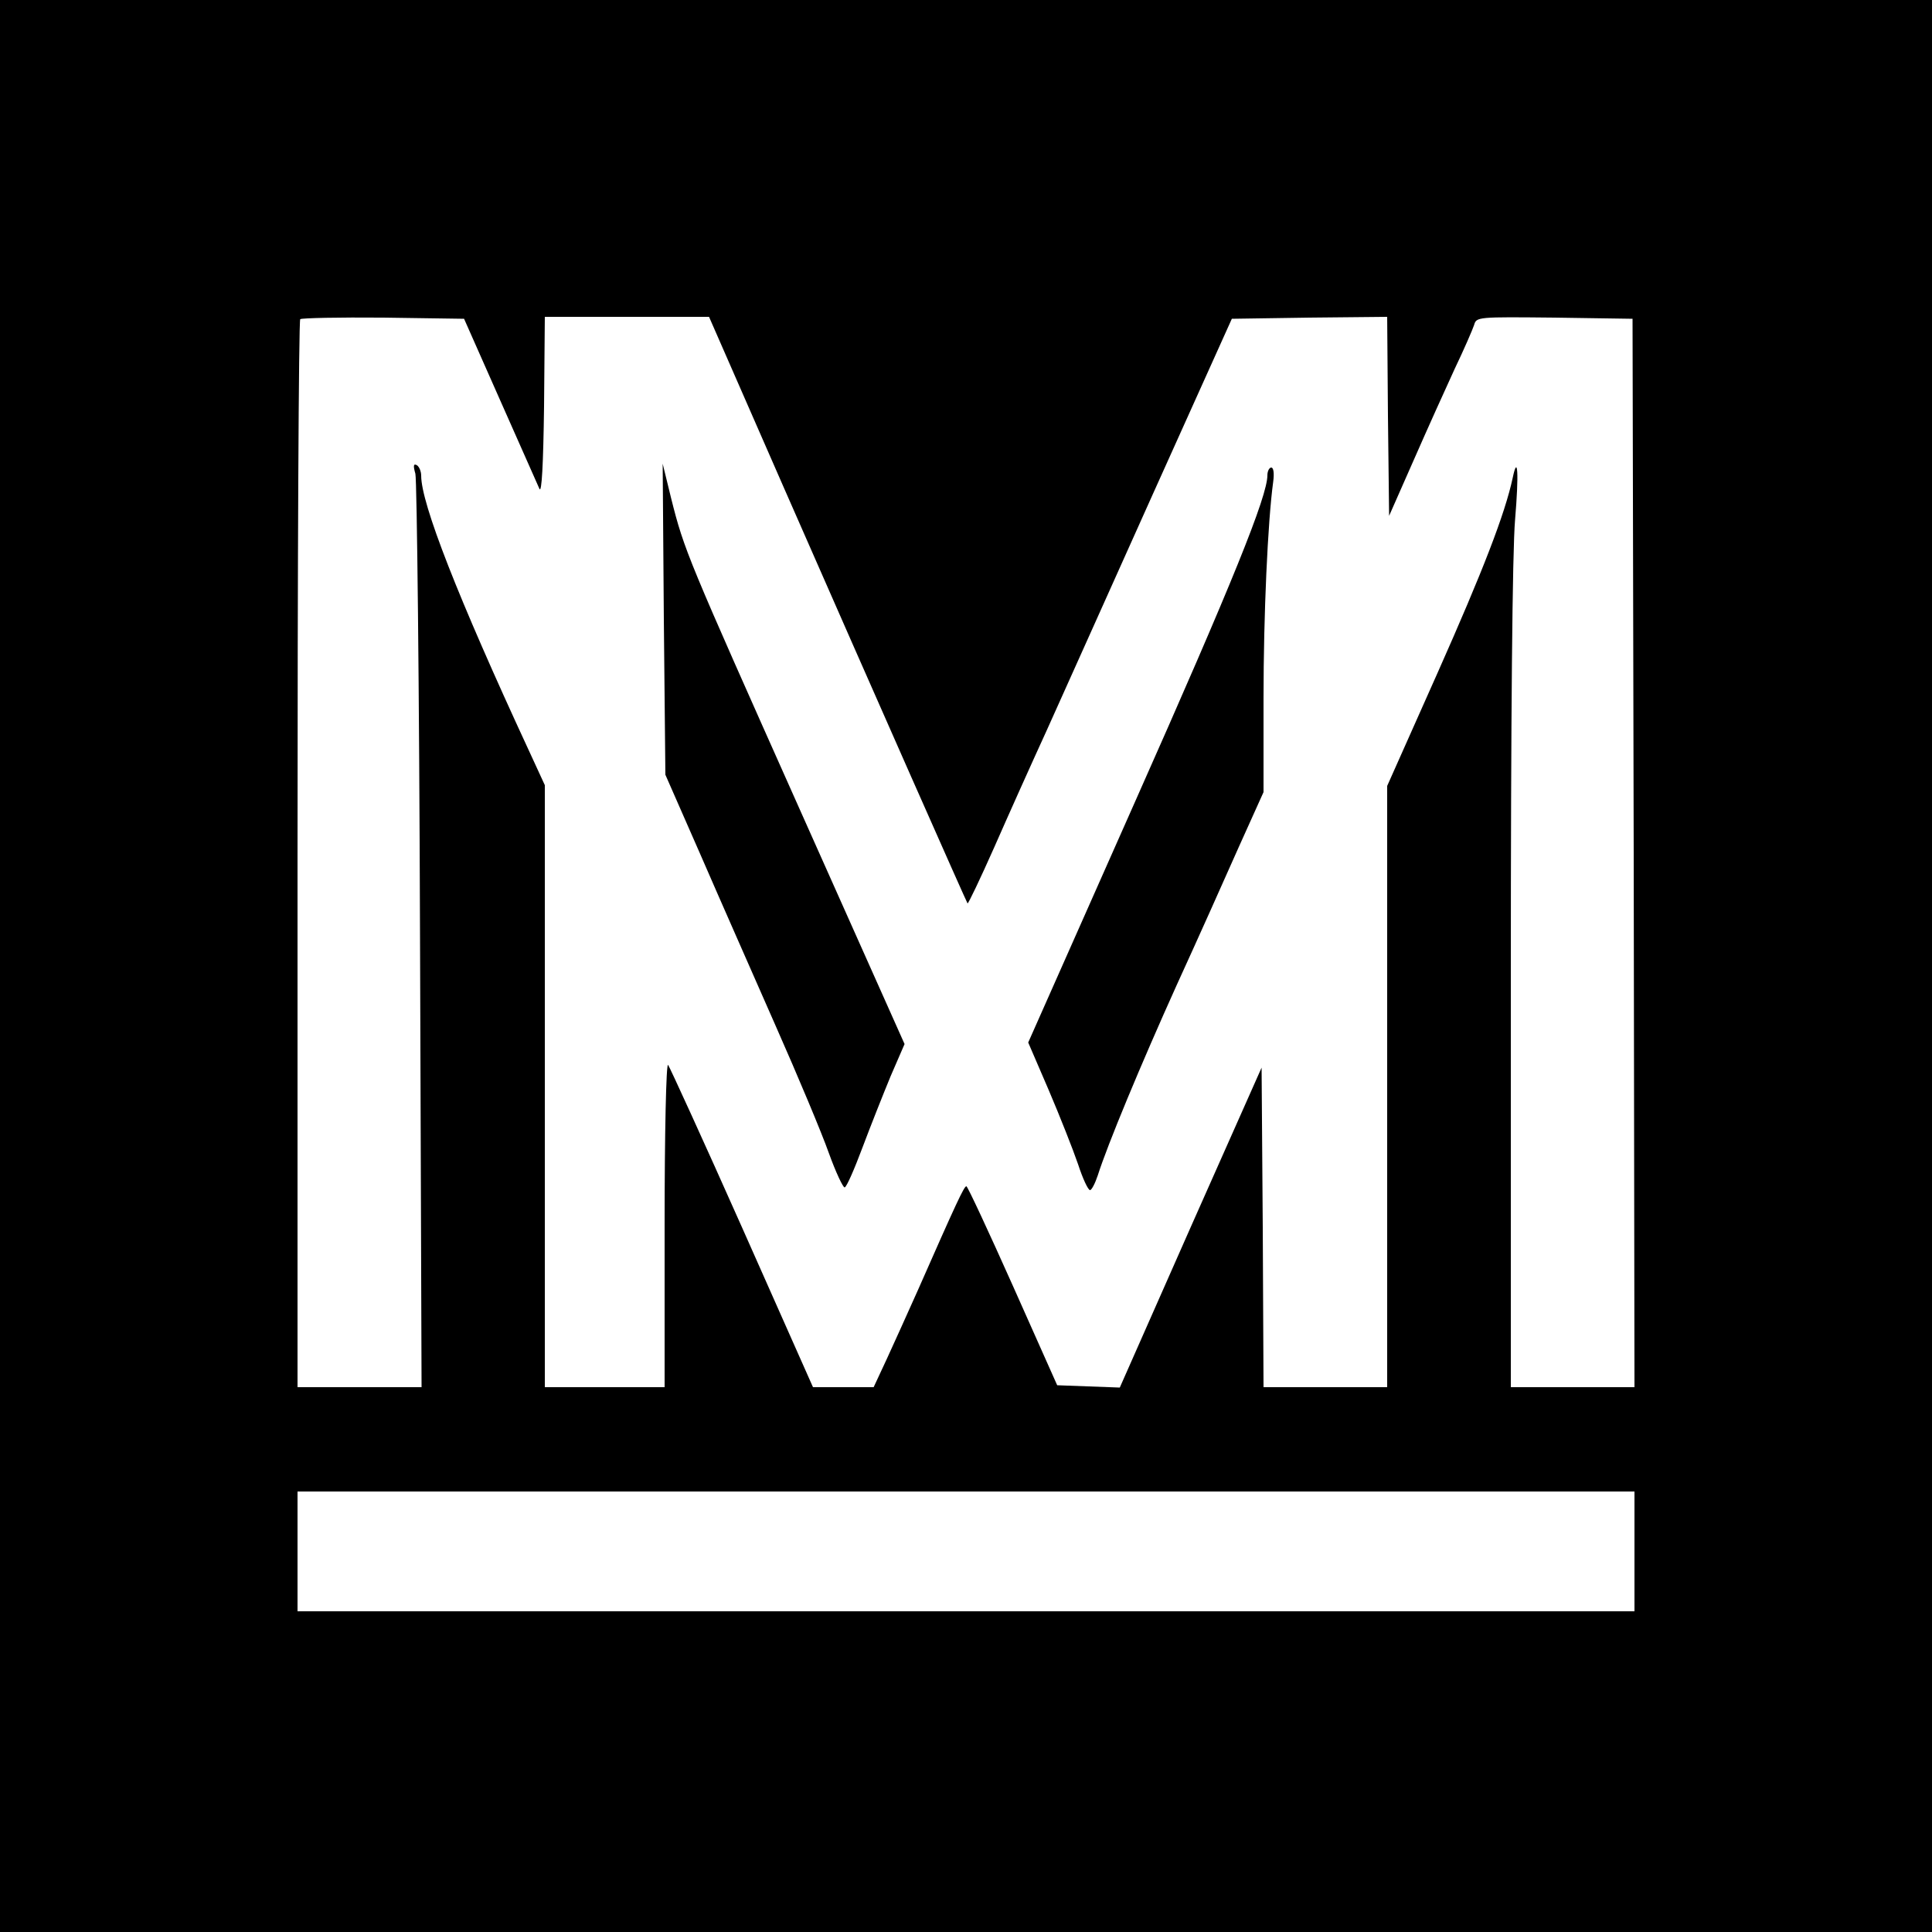
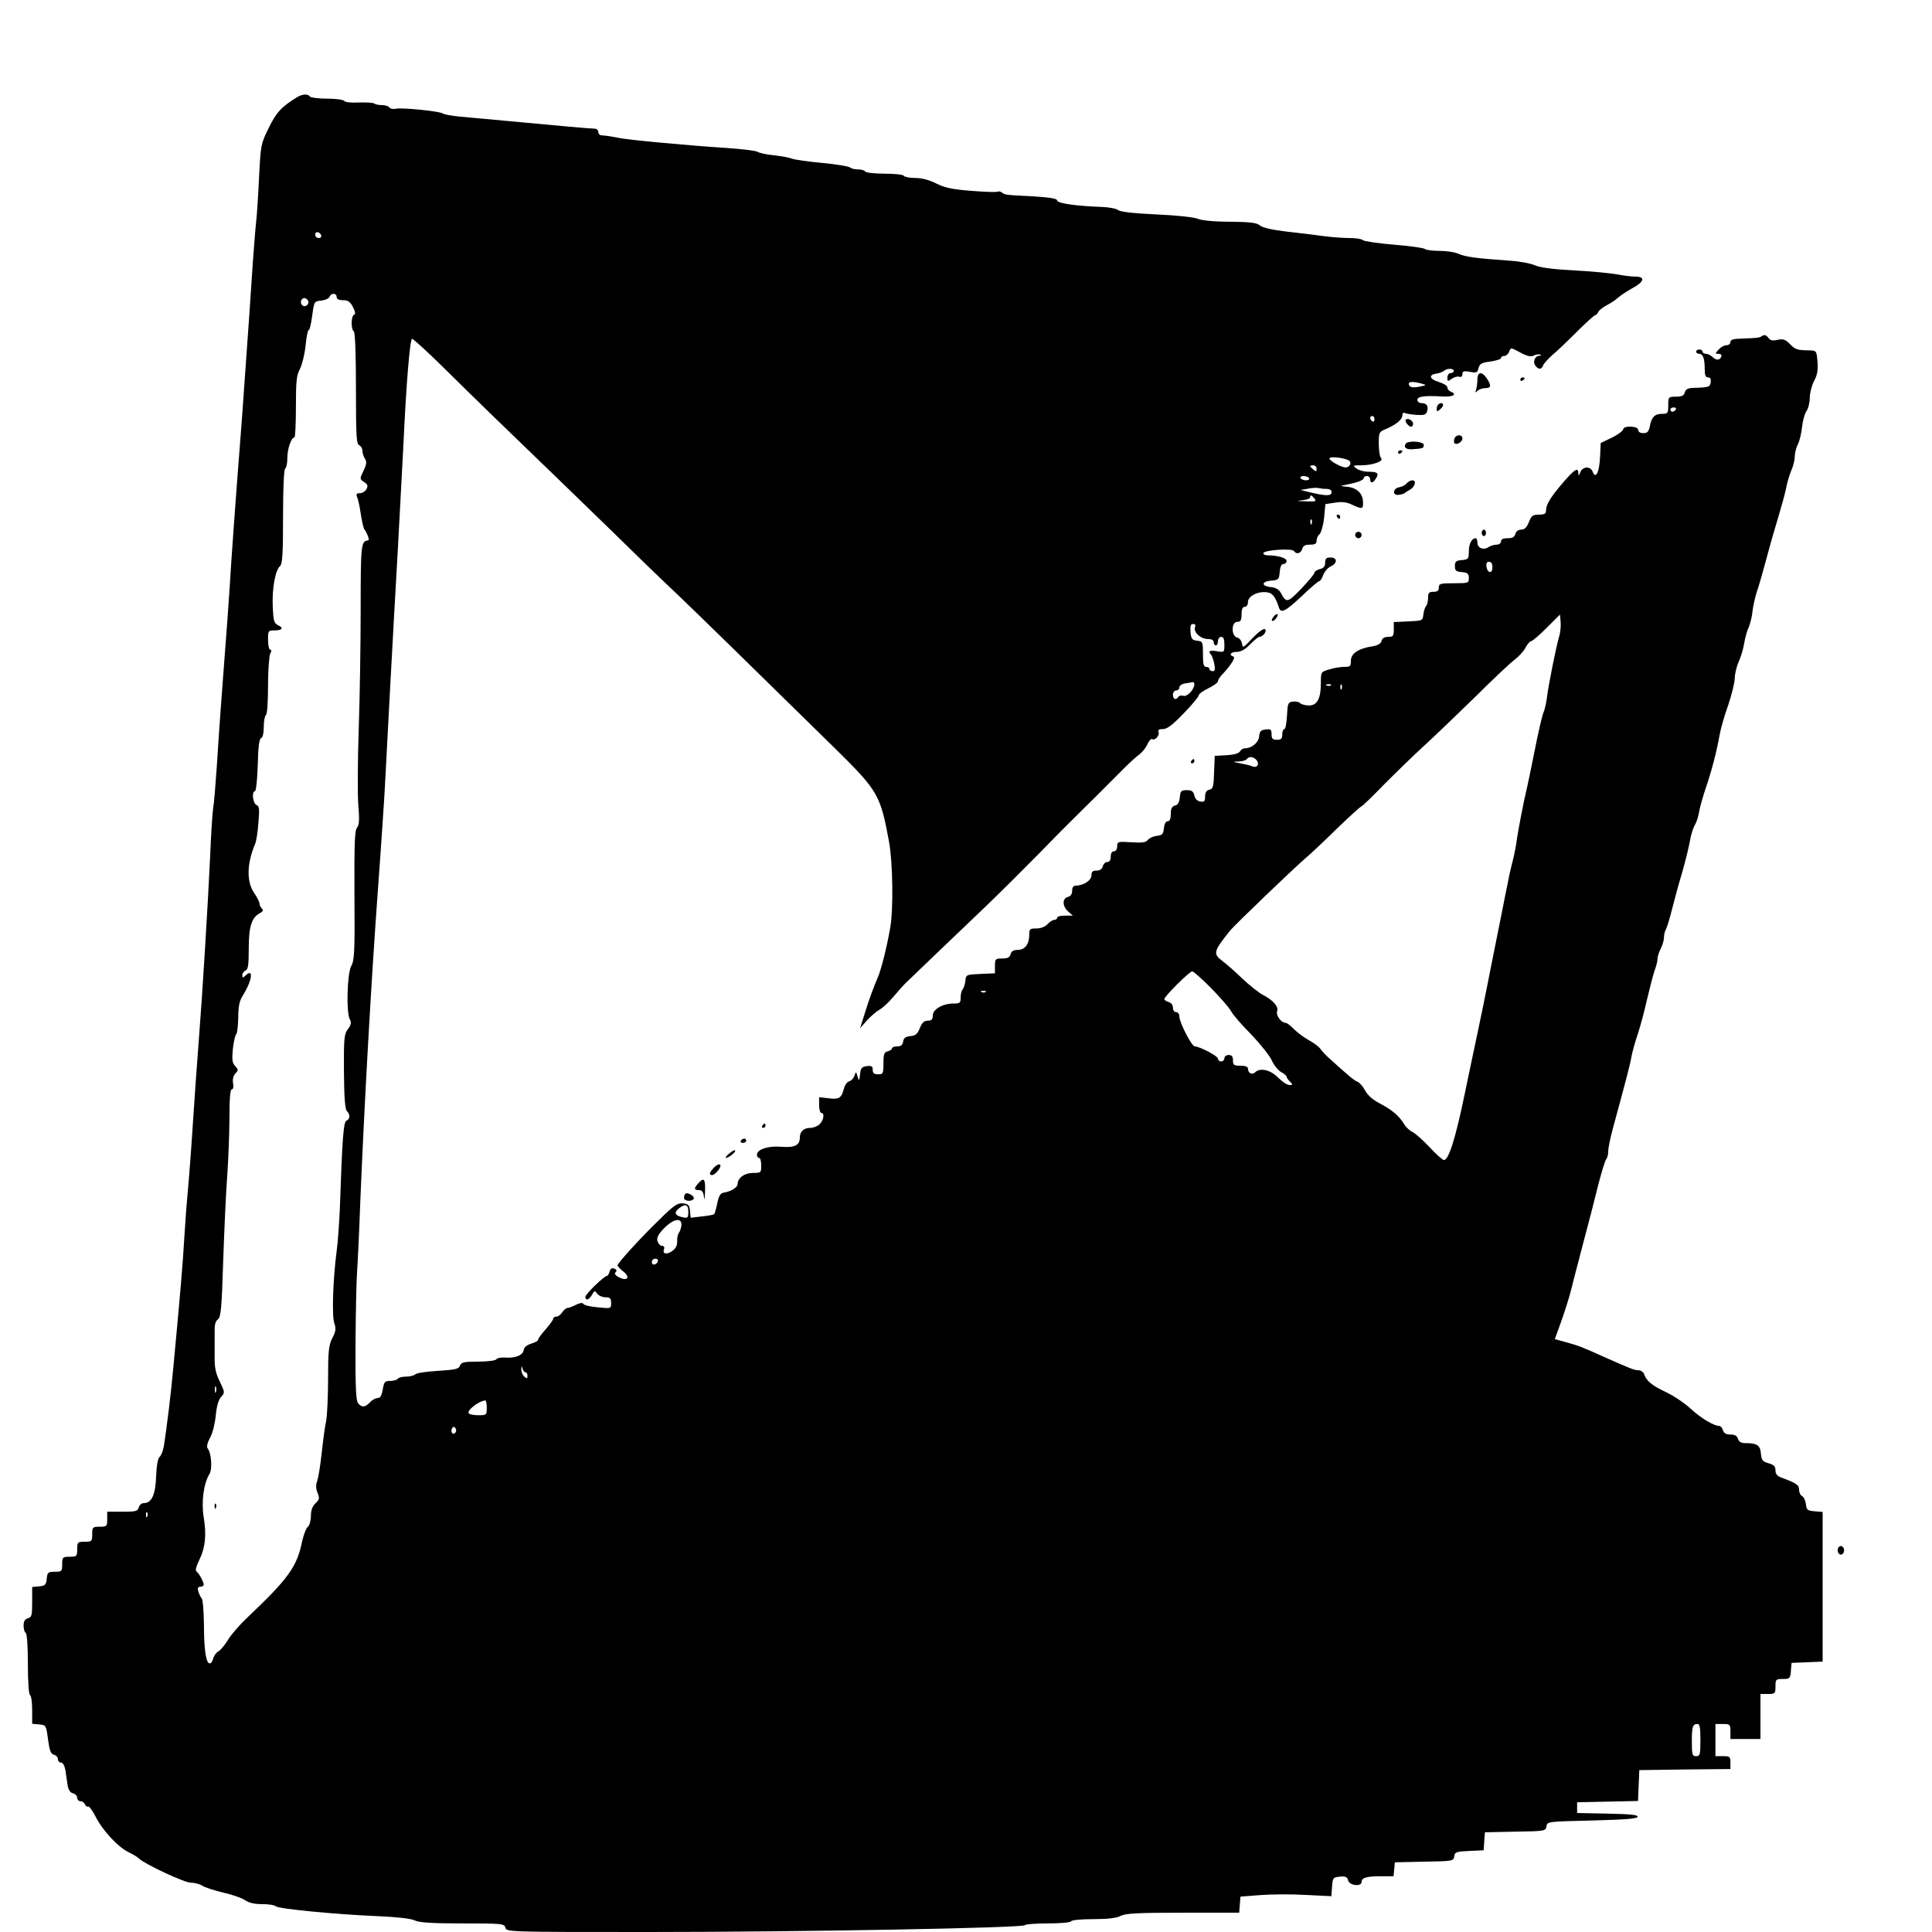
- <svg xmlns="http://www.w3.org/2000/svg" version="1.0" width="500pt" height="500pt" viewBox="0 0 500 500" preserveAspectRatio="xMidYMid meet">
-   <g transform="translate(0,500) scale(0.1,-0.1)" fill="#000000" stroke="none">
-     <path d="M0 2500 l0 -2500 2500 0 2500 0 0 2500 0 2500 -2500 0 -2500 0 0 -2500z m1294 1465 c51 -115 97 -219 102 -230 6 -13 10 63 12 213 l2 232 213 0 212 0 194 -443 c248 -565 472 -1071 475 -1075 2 -1 33 64 69 145 36 82 97 218 136 303 38 85 162 360 274 610 l205 455 201 3 201 2 2 -257 3 -258 64 145 c35 80 83 186 106 236 24 50 46 101 50 113 6 21 9 21 208 19 l202 -3 3 -1382 2 -1383 -160 0 -160 0 0 1059 c0 675 4 1106 11 1186 10 120 7 171 -6 109 -20 -94 -78 -243 -194 -504 l-131 -294 0 -778 0 -778 -160 0 -160 0 -2 414 -3 413 -184 -414 -183 -414 -81 3 -81 3 -115 258 c-63 141 -117 257 -120 257 -6 0 -26 -43 -126 -270 -26 -58 -62 -138 -80 -177 l-34 -73 -78 0 -79 0 -183 412 c-101 227 -188 417 -192 422 -5 6 -9 -178 -9 -412 l0 -422 -155 0 -155 0 0 779 0 779 -41 89 c-185 399 -279 640 -279 712 0 11 -5 23 -11 27 -9 5 -10 -1 -4 -22 4 -16 10 -554 12 -1196 l4 -1168 -160 0 -161 0 0 1378 c0 758 3 1382 7 1386 4 3 101 5 215 4 l209 -3 93 -210z m2936 -2980 l0 -155 -1730 0 -1730 0 0 155 0 155 1730 0 1730 0 0 -155z" />
-     <path d="M1718 3397 l4 -402 90 -205 c49 -113 137 -312 195 -444 58 -131 120 -279 138 -330 18 -50 37 -90 41 -89 5 1 25 47 46 103 21 56 54 139 73 185 l36 83 -272 609 c-291 652 -298 668 -332 803 l-22 90 3 -403z" />
-     <path d="M3280 3770 c0 -54 -90 -277 -343 -846 l-276 -622 53 -123 c29 -68 63 -154 76 -192 12 -37 26 -67 31 -67 4 0 13 17 20 38 25 79 111 286 204 492 54 118 126 279 161 358 l64 142 0 243 c0 217 11 458 25 560 3 22 1 37 -5 37 -5 0 -10 -9 -10 -20z" />
+ <svg xmlns="http://www.w3.org/2000/svg" version="1.0" width="901pt" height="901pt" viewBox="0 0 901 901" preserveAspectRatio="xMidYMid meet">
+   <g transform="translate(0,901) scale(0.1,-0.1)" fill="#000000" stroke="none">
+     <path d="M1386 8557 c-72 -44 -97 -70 -133 -144 -37 -75 -37 -78 -45 -232 -4 -86 -10 -176 -13 -201 -3 -25 -10 -112 -16 -195 -10 -156 -22 -327 -39 -562 -5 -76 -14 -199 -20 -273 -21 -268 -42 -558 -50 -695 -5 -77 -14 -201 -20 -275 -14 -183 -27 -354 -39 -545 -6 -88 -13 -175 -17 -194 -3 -19 -10 -120 -14 -225 -11 -234 -36 -642 -51 -831 -11 -142 -20 -268 -38 -540 -6 -82 -13 -172 -16 -200 -3 -27 -10 -117 -15 -200 -8 -137 -18 -253 -51 -605 -11 -126 -33 -301 -45 -375 -4 -22 -13 -44 -20 -50 -8 -6 -14 -41 -16 -91 -3 -86 -21 -124 -58 -124 -10 0 -20 -9 -23 -20 -5 -18 -14 -20 -76 -20 l-71 0 0 -35 c0 -33 -2 -35 -35 -35 -33 0 -35 -2 -35 -35 0 -33 -2 -35 -35 -35 -33 0 -35 -2 -35 -35 0 -33 -2 -35 -35 -35 -33 0 -35 -2 -35 -35 0 -33 -2 -35 -34 -35 -32 0 -35 -3 -38 -32 -3 -29 -7 -33 -35 -36 l-33 -3 0 -71 c0 -61 -2 -70 -20 -75 -14 -4 -20 -14 -20 -34 0 -15 4 -31 10 -34 6 -4 10 -63 10 -145 0 -82 4 -141 10 -145 6 -3 10 -35 10 -70 l0 -64 33 -3 c32 -3 32 -4 41 -70 7 -52 13 -68 27 -71 11 -3 19 -12 19 -21 0 -9 7 -16 15 -16 8 0 16 -14 20 -35 3 -19 7 -50 10 -69 4 -23 12 -36 25 -39 11 -3 20 -12 20 -21 0 -9 7 -16 15 -16 9 0 18 -7 21 -15 4 -8 10 -12 15 -10 4 3 20 -18 35 -47 31 -63 105 -143 154 -166 19 -9 41 -22 49 -30 27 -26 211 -112 241 -112 17 0 41 -6 53 -14 12 -8 56 -22 97 -32 41 -9 87 -25 102 -35 18 -13 43 -19 80 -19 30 0 58 -4 64 -10 12 -12 280 -38 474 -46 91 -4 156 -11 174 -20 22 -10 79 -14 223 -14 186 0 195 -1 200 -20 5 -20 14 -20 667 -20 709 0 1756 19 1756 32 0 4 47 8 104 8 59 0 108 4 111 10 3 6 50 10 104 10 68 0 108 5 127 15 24 12 78 15 291 15 l262 0 3 38 3 37 90 7 c50 4 145 5 212 1 l122 -6 3 44 c3 42 5 44 36 47 27 3 35 -1 39 -17 6 -25 63 -31 63 -7 0 19 23 26 90 26 l59 0 3 33 3 32 137 3 c133 2 137 3 140 25 3 20 9 22 70 25 l67 3 3 42 3 42 142 3 c138 2 142 3 145 25 3 22 5 22 212 27 152 4 210 8 213 17 3 9 -31 13 -139 15 l-143 3 0 25 0 25 142 3 142 3 3 72 3 72 213 3 212 2 0 30 c0 28 -3 30 -35 30 l-35 0 0 75 0 75 35 0 c33 0 35 -2 35 -35 l0 -35 70 0 70 0 0 105 0 105 35 0 c33 0 35 2 35 35 0 33 2 35 34 35 33 0 35 2 38 38 l3 37 73 3 72 3 0 349 0 349 -37 3 c-34 3 -38 6 -41 33 -2 17 -10 34 -18 38 -8 4 -14 18 -14 30 0 22 -12 30 -82 56 -20 7 -28 17 -28 34 0 19 -8 26 -32 33 -29 8 -33 15 -36 46 -3 38 -18 48 -74 48 -18 0 -29 7 -33 20 -4 14 -15 20 -35 20 -20 0 -31 6 -35 20 -3 11 -11 20 -17 20 -25 0 -87 37 -133 80 -28 26 -80 61 -116 78 -66 31 -91 52 -102 85 -4 9 -16 17 -27 17 -19 0 -38 8 -155 60 -102 46 -122 54 -176 69 l-58 16 20 55 c24 65 48 141 60 190 4 19 29 112 53 205 25 94 57 217 71 275 15 58 31 109 36 115 5 5 9 21 9 35 0 15 9 60 20 101 68 250 83 308 89 344 4 22 17 67 28 100 11 33 31 105 43 160 13 55 29 117 36 138 8 20 14 46 14 56 0 10 7 32 15 47 8 16 15 39 15 52 0 12 4 30 10 40 5 9 18 53 29 97 11 44 32 121 47 170 14 50 30 114 35 143 5 30 16 63 23 75 8 12 17 40 20 62 4 22 18 72 31 110 27 78 52 175 65 250 5 28 22 88 39 135 16 47 30 103 31 125 0 22 9 58 19 80 10 22 21 60 25 84 4 25 13 59 21 75 7 17 16 51 18 76 3 25 12 65 20 90 9 25 29 95 45 155 16 61 42 151 57 200 15 50 31 108 35 130 4 22 14 57 23 79 10 21 17 52 17 68 0 16 7 42 15 57 8 16 16 52 19 80 3 28 12 61 20 73 9 12 16 41 16 63 0 22 9 57 20 78 15 28 19 50 16 90 -4 51 -5 52 -38 53 -57 1 -65 3 -91 30 -21 21 -32 25 -57 19 -24 -5 -35 -3 -44 11 -9 11 -17 14 -27 8 -15 -10 -19 -10 -96 -13 -40 -1 -53 -5 -53 -16 0 -8 -8 -15 -18 -15 -11 0 -27 -9 -37 -20 -17 -19 -17 -20 -1 -20 10 0 16 -5 14 -12 -7 -19 -24 -20 -41 -3 -9 8 -23 15 -31 15 -9 0 -16 5 -16 10 0 6 -7 10 -15 10 -8 0 -15 -4 -15 -10 0 -5 6 -10 14 -10 18 0 26 -22 26 -71 0 -29 4 -39 16 -39 10 0 14 -7 12 -22 -3 -23 -7 -25 -84 -27 -23 -1 -33 -7 -37 -21 -4 -15 -14 -20 -41 -20 -35 0 -36 -1 -36 -40 0 -37 -2 -40 -29 -40 -34 0 -49 -15 -57 -58 -5 -25 -12 -32 -30 -32 -15 0 -24 6 -24 15 0 19 -70 21 -70 3 -1 -7 -24 -25 -53 -39 l-52 -25 -3 -64 c-3 -71 -20 -107 -34 -71 -10 28 -46 27 -58 -1 -7 -18 -9 -19 -9 -5 -1 29 -17 20 -72 -44 -58 -68 -79 -101 -79 -130 0 -15 -7 -19 -33 -19 -29 0 -35 -5 -47 -35 -10 -25 -20 -35 -36 -35 -13 0 -24 -8 -27 -20 -4 -15 -14 -20 -36 -20 -21 0 -31 -5 -31 -15 0 -8 -9 -15 -20 -15 -11 0 -29 -5 -39 -12 -24 -15 -51 -4 -51 22 0 11 -4 20 -8 20 -18 0 -32 -26 -32 -61 0 -35 -2 -38 -32 -41 -28 -2 -33 -7 -33 -28 0 -21 5 -26 33 -28 26 -3 32 -7 32 -28 0 -23 -2 -24 -70 -24 -63 0 -70 -2 -70 -20 0 -15 -7 -20 -25 -20 -21 0 -25 -5 -25 -28 0 -15 -4 -32 -9 -38 -5 -5 -11 -22 -13 -39 -3 -30 -4 -30 -70 -33 l-68 -3 0 -34 c0 -31 -3 -35 -26 -35 -17 0 -28 -6 -31 -19 -3 -12 -17 -21 -42 -25 -66 -10 -101 -34 -101 -67 0 -26 -3 -29 -31 -29 -18 0 -49 -5 -70 -12 -39 -11 -39 -12 -39 -63 0 -72 -17 -105 -55 -105 -17 0 -36 5 -42 11 -6 6 -21 9 -34 7 -22 -3 -24 -8 -27 -65 -2 -35 -7 -63 -12 -63 -6 0 -10 -11 -10 -25 0 -20 -5 -25 -25 -25 -20 0 -25 5 -25 26 0 22 -4 25 -27 22 -23 -2 -29 -9 -31 -33 -3 -29 -35 -55 -68 -55 -7 0 -17 -6 -21 -14 -5 -9 -28 -16 -63 -18 l-55 -3 -3 -76 c-2 -67 -5 -78 -22 -82 -14 -3 -20 -14 -20 -32 0 -22 -4 -26 -22 -23 -14 2 -24 12 -28 28 -5 20 -12 25 -35 25 -27 0 -30 -4 -33 -34 -2 -23 -9 -35 -23 -38 -14 -4 -19 -14 -19 -39 0 -23 -5 -34 -14 -34 -9 0 -16 -12 -18 -32 -3 -28 -7 -33 -33 -36 -16 -2 -35 -10 -42 -19 -9 -12 -26 -14 -77 -11 -63 4 -66 3 -66 -19 0 -14 -6 -23 -15 -23 -9 0 -15 -9 -15 -25 0 -16 -6 -25 -16 -25 -9 0 -18 -9 -21 -20 -3 -13 -14 -20 -29 -20 -18 0 -24 -5 -24 -22 0 -24 -37 -48 -72 -48 -12 0 -18 -8 -18 -24 0 -15 -7 -26 -20 -29 -27 -7 -26 -44 2 -68 l21 -19 -36 0 c-21 0 -37 -4 -37 -10 0 -5 -6 -10 -13 -10 -8 0 -22 -9 -32 -20 -11 -12 -31 -20 -52 -20 -31 0 -33 -2 -33 -32 -1 -43 -21 -68 -55 -68 -18 0 -28 -6 -32 -20 -4 -15 -14 -20 -39 -20 -32 0 -34 -2 -34 -35 l0 -34 -67 -3 c-67 -3 -68 -3 -71 -33 -2 -16 -8 -34 -13 -40 -5 -5 -9 -22 -9 -37 0 -25 -3 -28 -33 -28 -51 0 -97 -27 -97 -56 0 -18 -5 -24 -23 -24 -17 0 -27 -9 -37 -34 -11 -28 -20 -36 -44 -38 -23 -2 -32 -9 -34 -25 -3 -17 -10 -23 -28 -23 -13 0 -24 -4 -24 -9 0 -5 -9 -11 -20 -14 -17 -4 -20 -14 -20 -56 0 -48 -2 -51 -25 -51 -19 0 -25 5 -25 21 0 16 -5 20 -27 17 -24 -3 -29 -8 -32 -38 -4 -33 -4 -34 -12 -10 -7 24 -7 25 -14 3 -4 -11 -15 -23 -25 -26 -9 -2 -20 -17 -24 -33 -12 -45 -22 -52 -71 -46 l-45 5 0 -37 c0 -20 5 -36 10 -36 17 0 11 -36 -8 -53 -10 -10 -30 -17 -43 -17 -31 0 -49 -17 -49 -46 0 -35 -24 -47 -87 -42 -61 5 -113 -12 -113 -38 0 -8 5 -14 10 -14 6 0 10 -16 10 -35 0 -34 -1 -35 -38 -35 -40 0 -72 -23 -72 -52 0 -15 -31 -35 -65 -40 -15 -2 -23 -15 -30 -50 -5 -25 -12 -48 -15 -51 -3 -2 -28 -7 -57 -10 l-52 -6 -3 32 c-3 27 -7 32 -33 35 -26 2 -42 -9 -110 -76 -90 -87 -195 -203 -195 -213 0 -4 12 -17 27 -29 34 -26 19 -47 -20 -27 -18 9 -23 17 -16 24 7 7 5 12 -6 17 -12 4 -18 0 -22 -14 -3 -11 -9 -20 -12 -20 -13 0 -101 -85 -101 -98 0 -20 18 -14 31 10 11 20 13 20 24 5 7 -9 24 -17 39 -17 21 0 26 -5 26 -26 0 -27 0 -27 -61 -21 -34 3 -65 10 -68 16 -5 7 -16 5 -35 -4 -16 -8 -33 -15 -40 -15 -6 0 -17 -9 -24 -20 -7 -11 -19 -20 -27 -20 -8 0 -15 -4 -15 -10 0 -5 -16 -27 -35 -49 -19 -21 -35 -43 -35 -48 0 -6 -15 -14 -32 -19 -22 -7 -34 -17 -36 -31 -4 -24 -40 -38 -88 -34 -18 1 -35 -2 -39 -8 -3 -6 -40 -11 -85 -11 -68 0 -79 -3 -85 -19 -5 -15 -20 -19 -101 -24 -53 -3 -101 -10 -107 -16 -6 -6 -26 -11 -43 -11 -18 0 -36 -4 -39 -10 -3 -5 -19 -10 -35 -10 -25 0 -29 -4 -35 -40 -5 -29 -12 -40 -24 -40 -10 0 -26 -9 -36 -20 -22 -24 -38 -25 -55 -4 -10 12 -13 76 -12 277 1 144 4 294 7 332 3 39 10 185 15 325 18 438 50 1018 82 1455 17 231 32 458 34 505 5 104 39 738 60 1100 8 146 19 357 25 470 14 302 31 500 41 500 5 0 69 -58 141 -129 186 -183 235 -231 567 -551 162 -157 326 -316 365 -355 39 -38 114 -110 166 -159 87 -83 341 -331 737 -720 197 -194 208 -214 248 -431 18 -99 21 -318 5 -405 -16 -91 -41 -189 -56 -225 -19 -43 -44 -111 -65 -180 l-19 -60 32 36 c18 20 44 42 58 50 15 8 44 35 65 60 22 26 46 53 54 61 20 19 213 205 375 359 71 68 186 183 256 254 70 72 131 134 136 138 22 21 214 212 255 254 26 26 59 56 72 65 13 10 30 31 37 47 7 16 17 27 22 24 13 -8 36 17 30 33 -4 10 2 14 21 14 19 0 44 19 96 73 38 39 70 77 70 84 0 6 20 21 45 33 25 12 45 27 45 33 0 5 7 17 15 26 45 48 69 85 57 89 -23 7 -12 22 16 22 19 0 39 11 62 35 19 19 38 35 43 35 17 0 38 28 26 36 -7 4 -31 -14 -58 -42 -43 -46 -46 -48 -49 -25 -2 13 -12 26 -23 28 -28 8 -27 73 1 73 16 0 20 7 20 35 0 24 5 35 15 35 9 0 15 9 15 23 0 26 44 50 87 45 27 -3 40 -19 57 -70 9 -31 30 -20 107 52 40 39 77 70 82 70 4 0 13 13 18 29 6 15 21 33 34 39 33 15 33 42 0 42 -20 0 -25 -5 -25 -24 0 -17 -7 -26 -25 -30 -14 -4 -25 -11 -25 -17 0 -6 -28 -39 -61 -74 -65 -67 -70 -69 -97 -18 -8 14 -24 23 -44 25 -46 4 -47 26 -1 30 36 3 38 5 41 41 2 24 8 37 18 37 8 0 14 6 14 14 0 14 -41 26 -87 26 -14 0 -23 5 -21 11 5 14 134 23 143 9 10 -17 32 -11 38 10 4 15 14 20 36 20 24 0 31 4 31 19 0 10 6 24 14 30 7 6 17 40 21 76 l6 64 46 7 c33 5 55 2 79 -10 49 -23 53 -21 50 20 -4 39 -35 63 -85 65 -22 2 -21 3 9 9 52 10 80 21 80 31 0 5 7 9 15 9 8 0 15 -7 15 -15 0 -21 13 -19 27 4 15 24 8 31 -36 31 -20 0 -45 7 -55 15 -19 14 -17 15 21 15 54 0 108 19 94 33 -6 6 -11 36 -11 67 0 53 1 56 33 69 50 22 76 44 77 64 0 10 5 15 11 11 6 -3 30 -7 55 -9 35 -2 45 1 49 16 8 25 -1 39 -26 39 -10 0 -19 7 -19 15 0 16 30 21 118 16 49 -3 70 10 37 23 -8 3 -15 12 -15 19 0 8 -18 19 -41 26 -44 13 -48 34 -8 39 13 2 28 8 34 13 12 12 45 12 45 -1 0 -5 -7 -10 -15 -10 -8 0 -15 -9 -15 -21 0 -19 2 -19 21 -5 12 8 28 12 35 9 9 -3 14 2 14 12 0 14 6 16 35 11 31 -6 35 -4 40 17 6 21 15 26 56 31 27 4 49 11 49 16 0 6 7 10 15 10 9 0 19 9 23 20 7 20 8 20 52 -4 33 -18 50 -21 63 -14 10 5 23 7 30 4 7 -2 5 -5 -4 -5 -22 -1 -32 -30 -18 -47 15 -19 28 -18 36 3 4 9 23 30 42 47 20 16 71 65 114 108 43 43 82 78 86 78 5 0 11 7 14 14 3 8 21 22 39 32 18 9 43 25 54 36 12 10 41 30 65 43 57 30 64 55 16 55 -19 0 -59 5 -88 11 -30 5 -119 14 -199 18 -96 5 -157 13 -180 23 -19 9 -71 19 -115 22 -159 11 -211 18 -242 32 -17 8 -58 14 -90 14 -32 0 -63 4 -68 9 -6 5 -71 14 -145 20 -73 6 -139 16 -144 21 -6 6 -34 10 -64 10 -29 0 -83 4 -120 9 -37 5 -114 15 -172 21 -68 8 -111 18 -123 28 -15 13 -44 17 -140 18 -76 0 -133 6 -152 14 -18 7 -97 16 -192 20 -107 5 -168 12 -178 20 -8 7 -43 14 -78 15 -117 4 -207 17 -207 30 0 9 -32 14 -107 19 -137 7 -136 7 -150 18 -7 5 -16 7 -21 4 -5 -3 -60 -1 -123 4 -90 7 -125 15 -164 35 -32 16 -67 25 -97 25 -26 0 -50 5 -53 10 -3 6 -44 10 -90 10 -46 0 -87 5 -90 10 -3 6 -19 10 -34 10 -15 0 -31 4 -37 9 -5 5 -63 15 -128 21 -65 6 -129 15 -142 20 -12 5 -51 12 -86 16 -34 3 -68 11 -75 16 -7 5 -72 13 -145 18 -174 11 -465 38 -503 47 -30 6 -59 11 -82 12 -7 1 -13 8 -13 16 0 8 -8 15 -17 15 -22 0 -184 15 -398 35 -88 8 -191 18 -230 21 -38 4 -75 10 -80 15 -14 10 -187 28 -218 22 -14 -3 -28 0 -31 6 -4 6 -20 11 -35 11 -15 0 -31 3 -35 7 -4 4 -36 6 -71 5 -38 -2 -65 1 -69 7 -4 6 -39 11 -81 11 -41 0 -77 5 -80 10 -8 13 -35 12 -59 -3z m112 -645 c2 -7 -3 -12 -12 -12 -9 0 -16 7 -16 16 0 17 22 14 28 -4z m72 -287 c0 -10 10 -15 30 -15 23 0 33 -7 46 -32 11 -22 13 -33 5 -36 -14 -5 -15 -69 -1 -77 6 -4 10 -104 10 -266 0 -222 2 -260 15 -265 8 -4 15 -15 15 -25 0 -11 5 -28 12 -38 9 -15 8 -26 -7 -57 -18 -37 -18 -38 3 -52 17 -11 19 -18 11 -33 -5 -10 -19 -19 -30 -19 -16 0 -19 -4 -14 -17 5 -10 13 -47 18 -83 6 -36 13 -67 17 -70 6 -5 19 -35 20 -45 0 -3 -3 -5 -7 -6 -29 -3 -31 -27 -31 -317 0 -163 -4 -416 -9 -562 -5 -146 -6 -305 -2 -355 6 -69 4 -93 -6 -105 -11 -12 -13 -76 -12 -315 2 -262 0 -304 -15 -330 -19 -35 -24 -215 -7 -248 9 -15 7 -25 -8 -46 -18 -23 -20 -43 -19 -198 1 -123 5 -176 14 -185 16 -16 15 -37 -2 -44 -14 -5 -20 -82 -31 -409 -3 -66 -9 -156 -15 -200 -17 -127 -23 -302 -11 -336 9 -25 7 -38 -9 -69 -17 -34 -20 -60 -20 -189 0 -82 -4 -171 -9 -198 -6 -26 -15 -95 -21 -152 -6 -56 -16 -115 -21 -129 -7 -18 -6 -34 2 -54 10 -25 9 -31 -10 -49 -14 -14 -21 -32 -21 -58 0 -21 -6 -44 -14 -51 -8 -6 -20 -37 -27 -68 -24 -119 -64 -174 -257 -357 -35 -33 -75 -79 -89 -103 -14 -23 -34 -47 -44 -53 -10 -5 -22 -21 -25 -35 -4 -14 -11 -23 -18 -21 -16 5 -25 68 -25 187 -1 59 -5 110 -10 115 -5 6 -12 20 -16 33 -5 16 -2 22 9 22 9 0 16 5 16 10 0 13 -22 53 -34 62 -6 4 -1 24 12 50 29 58 36 119 22 202 -12 73 0 159 27 202 14 23 9 98 -9 120 -5 8 -1 25 11 48 12 20 23 65 27 103 4 45 13 75 25 88 18 20 18 22 -6 72 -19 38 -25 67 -24 115 0 34 0 86 0 113 -1 36 3 53 15 62 14 10 18 50 25 275 5 145 13 324 19 399 5 74 10 195 10 267 0 91 4 132 11 132 7 0 9 11 6 28 -3 17 0 33 10 45 15 15 15 19 0 35 -14 15 -16 31 -11 81 4 34 11 64 15 67 5 3 9 38 10 77 0 53 6 80 20 102 46 73 54 136 11 93 -9 -9 -12 -8 -12 4 0 9 7 18 15 22 12 4 15 25 15 101 0 103 13 145 51 166 16 8 18 14 10 22 -6 6 -11 17 -11 24 0 6 -11 29 -25 49 -36 53 -34 137 5 229 5 11 12 55 15 97 6 66 4 79 -9 84 -17 7 -23 64 -7 64 5 0 11 55 13 122 2 86 7 123 16 126 7 2 12 22 12 52 0 27 5 52 10 55 6 4 10 60 10 136 0 72 5 139 10 150 7 13 7 19 0 19 -5 0 -10 20 -10 45 0 43 1 45 28 45 38 0 47 11 19 24 -19 10 -22 20 -25 86 -4 84 12 172 34 190 11 10 14 53 14 231 0 134 4 220 10 224 6 3 10 25 10 49 0 42 18 96 33 96 4 0 7 64 7 143 0 120 3 148 19 177 10 20 22 68 26 108 4 39 10 72 14 72 5 0 12 30 17 68 9 66 9 67 42 70 18 2 36 10 39 18 7 19 33 18 33 -1z m-134 -16 c10 -17 -13 -36 -27 -22 -12 12 -4 33 11 33 5 0 12 -5 16 -11z m5194 -388 c24 -7 24 -7 -9 -14 -34 -7 -51 -3 -51 14 0 10 23 10 60 0z m1185 -121 c-3 -5 -10 -10 -16 -10 -5 0 -9 5 -9 10 0 6 7 10 16 10 8 0 12 -4 9 -10z m-1405 -46 c0 -8 -4 -12 -10 -9 -5 3 -10 10 -10 16 0 5 5 9 10 9 6 0 10 -7 10 -16z m-116 -194 c10 -10 -1 -30 -18 -30 -21 0 -76 31 -76 42 0 12 80 2 94 -12z m-154 -36 c0 -14 -3 -14 -15 -4 -8 7 -15 14 -15 16 0 2 7 4 15 4 8 0 15 -7 15 -16z m-35 -44 c3 -5 -3 -10 -14 -10 -11 0 -23 5 -26 10 -3 6 3 10 14 10 11 0 23 -4 26 -10z m81 -50 c15 0 24 -6 24 -15 0 -18 -22 -19 -92 -3 l-53 13 35 6 c19 4 41 5 48 3 8 -2 25 -4 38 -4z m-56 -45 c11 -13 5 -15 -41 -13 -43 1 -47 2 -16 5 20 2 37 8 37 14 0 13 6 11 20 -6z m-13 -117 c-3 -8 -6 -5 -6 6 -1 11 2 17 5 13 3 -3 4 -12 1 -19z m843 -204 c0 -31 -23 -28 -28 4 -2 15 2 22 12 22 11 0 16 -9 16 -26z m310 -326 c-13 -46 -50 -228 -56 -283 -3 -22 -9 -49 -13 -60 -10 -23 -25 -90 -51 -220 -10 -49 -22 -110 -28 -135 -15 -61 -43 -204 -51 -265 -4 -27 -13 -68 -19 -90 -6 -22 -16 -67 -22 -100 -7 -33 -16 -80 -21 -105 -5 -25 -29 -146 -54 -270 -24 -124 -54 -268 -65 -320 -11 -52 -39 -183 -61 -290 -41 -198 -73 -300 -95 -300 -6 0 -37 27 -67 60 -31 33 -67 65 -80 71 -13 6 -31 23 -39 37 -23 38 -56 66 -113 96 -33 17 -57 38 -69 61 -10 19 -26 37 -35 40 -14 5 -39 25 -137 114 -12 11 -28 28 -36 39 -7 11 -32 29 -54 41 -22 12 -53 35 -69 51 -16 17 -34 30 -40 30 -20 0 -46 36 -39 54 8 21 -19 52 -66 76 -19 10 -62 44 -96 76 -34 33 -75 69 -93 82 -45 34 -42 45 34 140 21 27 306 300 358 344 15 12 78 71 139 131 61 59 114 107 118 107 3 0 51 46 106 103 56 56 143 141 195 188 52 48 157 149 235 225 77 77 157 152 177 167 20 15 44 41 52 58 9 16 20 29 26 29 5 0 38 28 72 62 l62 62 3 -34 c2 -19 -1 -52 -8 -72z m-1697 47 c-8 -23 26 -55 59 -55 18 0 28 -5 28 -15 0 -8 5 -15 10 -15 6 0 10 9 10 20 0 11 7 20 15 20 11 0 15 -11 15 -36 0 -36 0 -37 -35 -31 -35 6 -43 0 -26 -18 4 -6 11 -25 14 -42 5 -25 3 -33 -8 -33 -8 0 -15 5 -15 10 0 6 -7 10 -15 10 -12 0 -15 13 -15 59 0 58 -1 60 -27 63 -24 3 -28 8 -31 41 -2 28 1 37 12 37 10 0 13 -6 9 -15z m-3 -265 c0 -25 -33 -60 -50 -55 -10 3 -21 1 -25 -5 -10 -17 -25 -11 -25 10 0 11 7 20 15 20 8 0 15 6 15 14 0 8 12 17 28 19 15 2 30 5 35 6 4 0 7 -4 7 -9z m637 -6 c-3 -3 -12 -4 -19 -1 -8 3 -5 6 6 6 11 1 17 -2 13 -5z m50 -16 c-3 -8 -6 -5 -6 6 -1 11 2 17 5 13 3 -3 4 -12 1 -19z m-397 -333 c15 -18 3 -38 -19 -29 -9 4 -34 10 -56 14 -38 7 -38 8 -8 9 17 0 35 6 38 11 9 14 31 12 45 -5z m-212 -1063 c42 -43 84 -91 92 -106 8 -16 50 -65 94 -109 43 -45 87 -100 97 -122 10 -23 30 -47 44 -55 14 -7 25 -17 25 -21 0 -4 7 -15 16 -23 14 -15 14 -16 -3 -16 -11 0 -34 16 -53 35 -35 36 -84 47 -107 24 -13 -13 -33 -4 -33 17 0 9 -11 14 -35 14 -31 0 -35 3 -35 25 0 18 -5 25 -20 25 -11 0 -20 -7 -20 -15 0 -8 -7 -15 -15 -15 -8 0 -15 6 -15 13 0 12 -85 57 -108 57 -14 0 -72 111 -72 140 0 11 -7 20 -15 20 -9 0 -15 9 -15 21 0 12 -8 23 -20 26 -11 3 -20 9 -20 14 0 12 117 129 130 129 6 0 45 -35 88 -78z m-1051 -18 c-3 -3 -12 -4 -19 -1 -8 3 -5 6 6 6 11 1 17 -2 13 -5z m-1387 -1024 c0 -32 -2 -33 -37 -24 -27 8 -29 22 -5 40 28 22 42 16 42 -16z m-32 -62 c-1 -13 -6 -29 -11 -36 -6 -7 -10 -26 -9 -42 0 -20 -7 -33 -24 -45 -27 -18 -46 -12 -37 10 3 9 -1 15 -10 15 -8 0 -17 10 -21 22 -4 17 4 32 31 60 43 44 82 51 81 16z m-110 -170 c-6 -18 -28 -21 -28 -4 0 9 7 16 16 16 9 0 14 -5 12 -12z m-617 -518 c5 0 9 -7 9 -16 0 -14 -3 -14 -15 -4 -8 7 -14 22 -14 34 1 17 2 17 6 4 2 -10 9 -18 14 -18z m-1444 -92 c-3 -7 -5 -2 -5 12 0 14 2 19 5 13 2 -7 2 -19 0 -25z m1263 -73 c0 -34 -1 -35 -39 -35 -22 0 -42 4 -45 9 -9 14 46 57 77 60 4 1 7 -15 7 -34z m-145 -114 c-9 -16 -25 -3 -18 15 4 10 9 12 15 6 6 -6 7 -15 3 -21z m-1438 -393 c-3 -8 -6 -5 -6 6 -1 11 2 17 5 13 3 -3 4 -12 1 -19z m7243 -1043 c0 -68 -2 -75 -20 -75 -18 0 -20 7 -20 68 0 71 4 82 27 82 10 0 13 -19 13 -75z" />
+     <path d="M1001 1984 c0 -11 3 -14 6 -6 3 7 2 16 -1 19 -3 4 -6 -2 -5 -13z" />
+     <path d="M6890 7241 c0 -16 -3 -38 -6 -48 -6 -15 -4 -16 7 -5 7 6 23 12 36 12 27 0 29 12 7 45 -22 34 -44 32 -44 -4z" />
+     <path d="M7090 7239 c0 -5 5 -7 10 -4 6 3 10 8 10 11 0 2 -4 4 -10 4 -5 0 -10 -5 -10 -11z" />
+     <path d="M6707 7123 c-4 -3 -7 -13 -7 -21 0 -12 3 -12 15 -2 8 7 15 16 15 21 0 11 -14 12 -23 2z" />
+     <path d="M6556 7053 c-7 -7 13 -33 25 -33 5 0 9 6 9 14 0 15 -24 28 -34 19z" />
+     <path d="M6783 6965 c-3 -9 -3 -18 0 -22 10 -10 37 6 37 22 0 20 -29 20 -37 0z" />
+     <path d="M6555 6940 c-10 -17 3 -27 32 -25 49 3 53 5 53 20 0 17 -75 22 -85 5z" />
+     <path d="M6520 6899 c0 -5 5 -7 10 -4 6 3 10 8 10 11 0 2 -4 4 -10 4 -5 0 -10 -5 -10 -11z" />
+     <path d="M6560 6756 c-6 -8 -21 -16 -33 -18 -31 -4 -36 -39 -5 -36 13 2 25 5 28 8 3 3 14 10 25 16 24 13 32 44 12 44 -8 0 -20 -6 -27 -14z" />
+     <path d="M6235 6600 c3 -5 8 -10 11 -10 2 0 4 5 4 10 0 6 -5 10 -11 10 -5 0 -7 -4 -4 -10z" />
+     <path d="M6910 6525 c0 -8 5 -15 10 -15 6 0 10 7 10 15 0 8 -4 15 -10 15 -5 0 -10 -7 -10 -15z" />
+     <path d="M6320 6515 c0 -8 7 -15 15 -15 8 0 15 7 15 15 0 8 -7 15 -15 15 -8 0 -15 -7 -15 -15z" />
+     <path d="M5940 6135 c-7 -9 -11 -18 -8 -20 3 -3 11 1 18 10 7 9 11 18 8 20 -3 3 -11 -1 -18 -10z" />
+     <path d="M5555 5460 c-3 -5 -1 -10 4 -10 6 0 11 5 11 10 0 6 -2 10 -4 10 -3 0 -8 -4 -11 -10z" />
+     <path d="M3555 3760 c-3 -5 -1 -10 4 -10 6 0 11 5 11 10 0 6 -2 10 -4 10 -3 0 -8 -4 -11 -10z" />
+     <path d="M3455 3690 c-3 -5 1 -10 9 -10 9 0 16 5 16 10 0 6 -4 10 -9 10 -6 0 -13 -4 -16 -10z" />
+     <path d="M3400 3630 c-13 -11 -19 -20 -14 -20 14 1 48 29 42 35 -2 3 -15 -4 -28 -15z" />
+     <path d="M3327 3562 c-20 -22 -21 -32 -6 -32 12 0 38 29 39 43 0 13 -17 7 -33 -11z" />
+     <path d="M3257 3492 c-22 -24 -21 -32 2 -32 15 0 21 -8 24 -32 2 -20 4 -11 5 25 2 60 -5 68 -31 39z" />
+     <path d="M3196 3443 c-3 -3 -6 -12 -6 -20 0 -15 36 -18 45 -4 7 12 -29 33 -39 24z" />
+     <path d="M8570 1780 c0 -11 7 -20 15 -20 8 0 15 9 15 20 0 11 -7 20 -15 20 -8 0 -15 -9 -15 -20z" />
  </g>
</svg>
